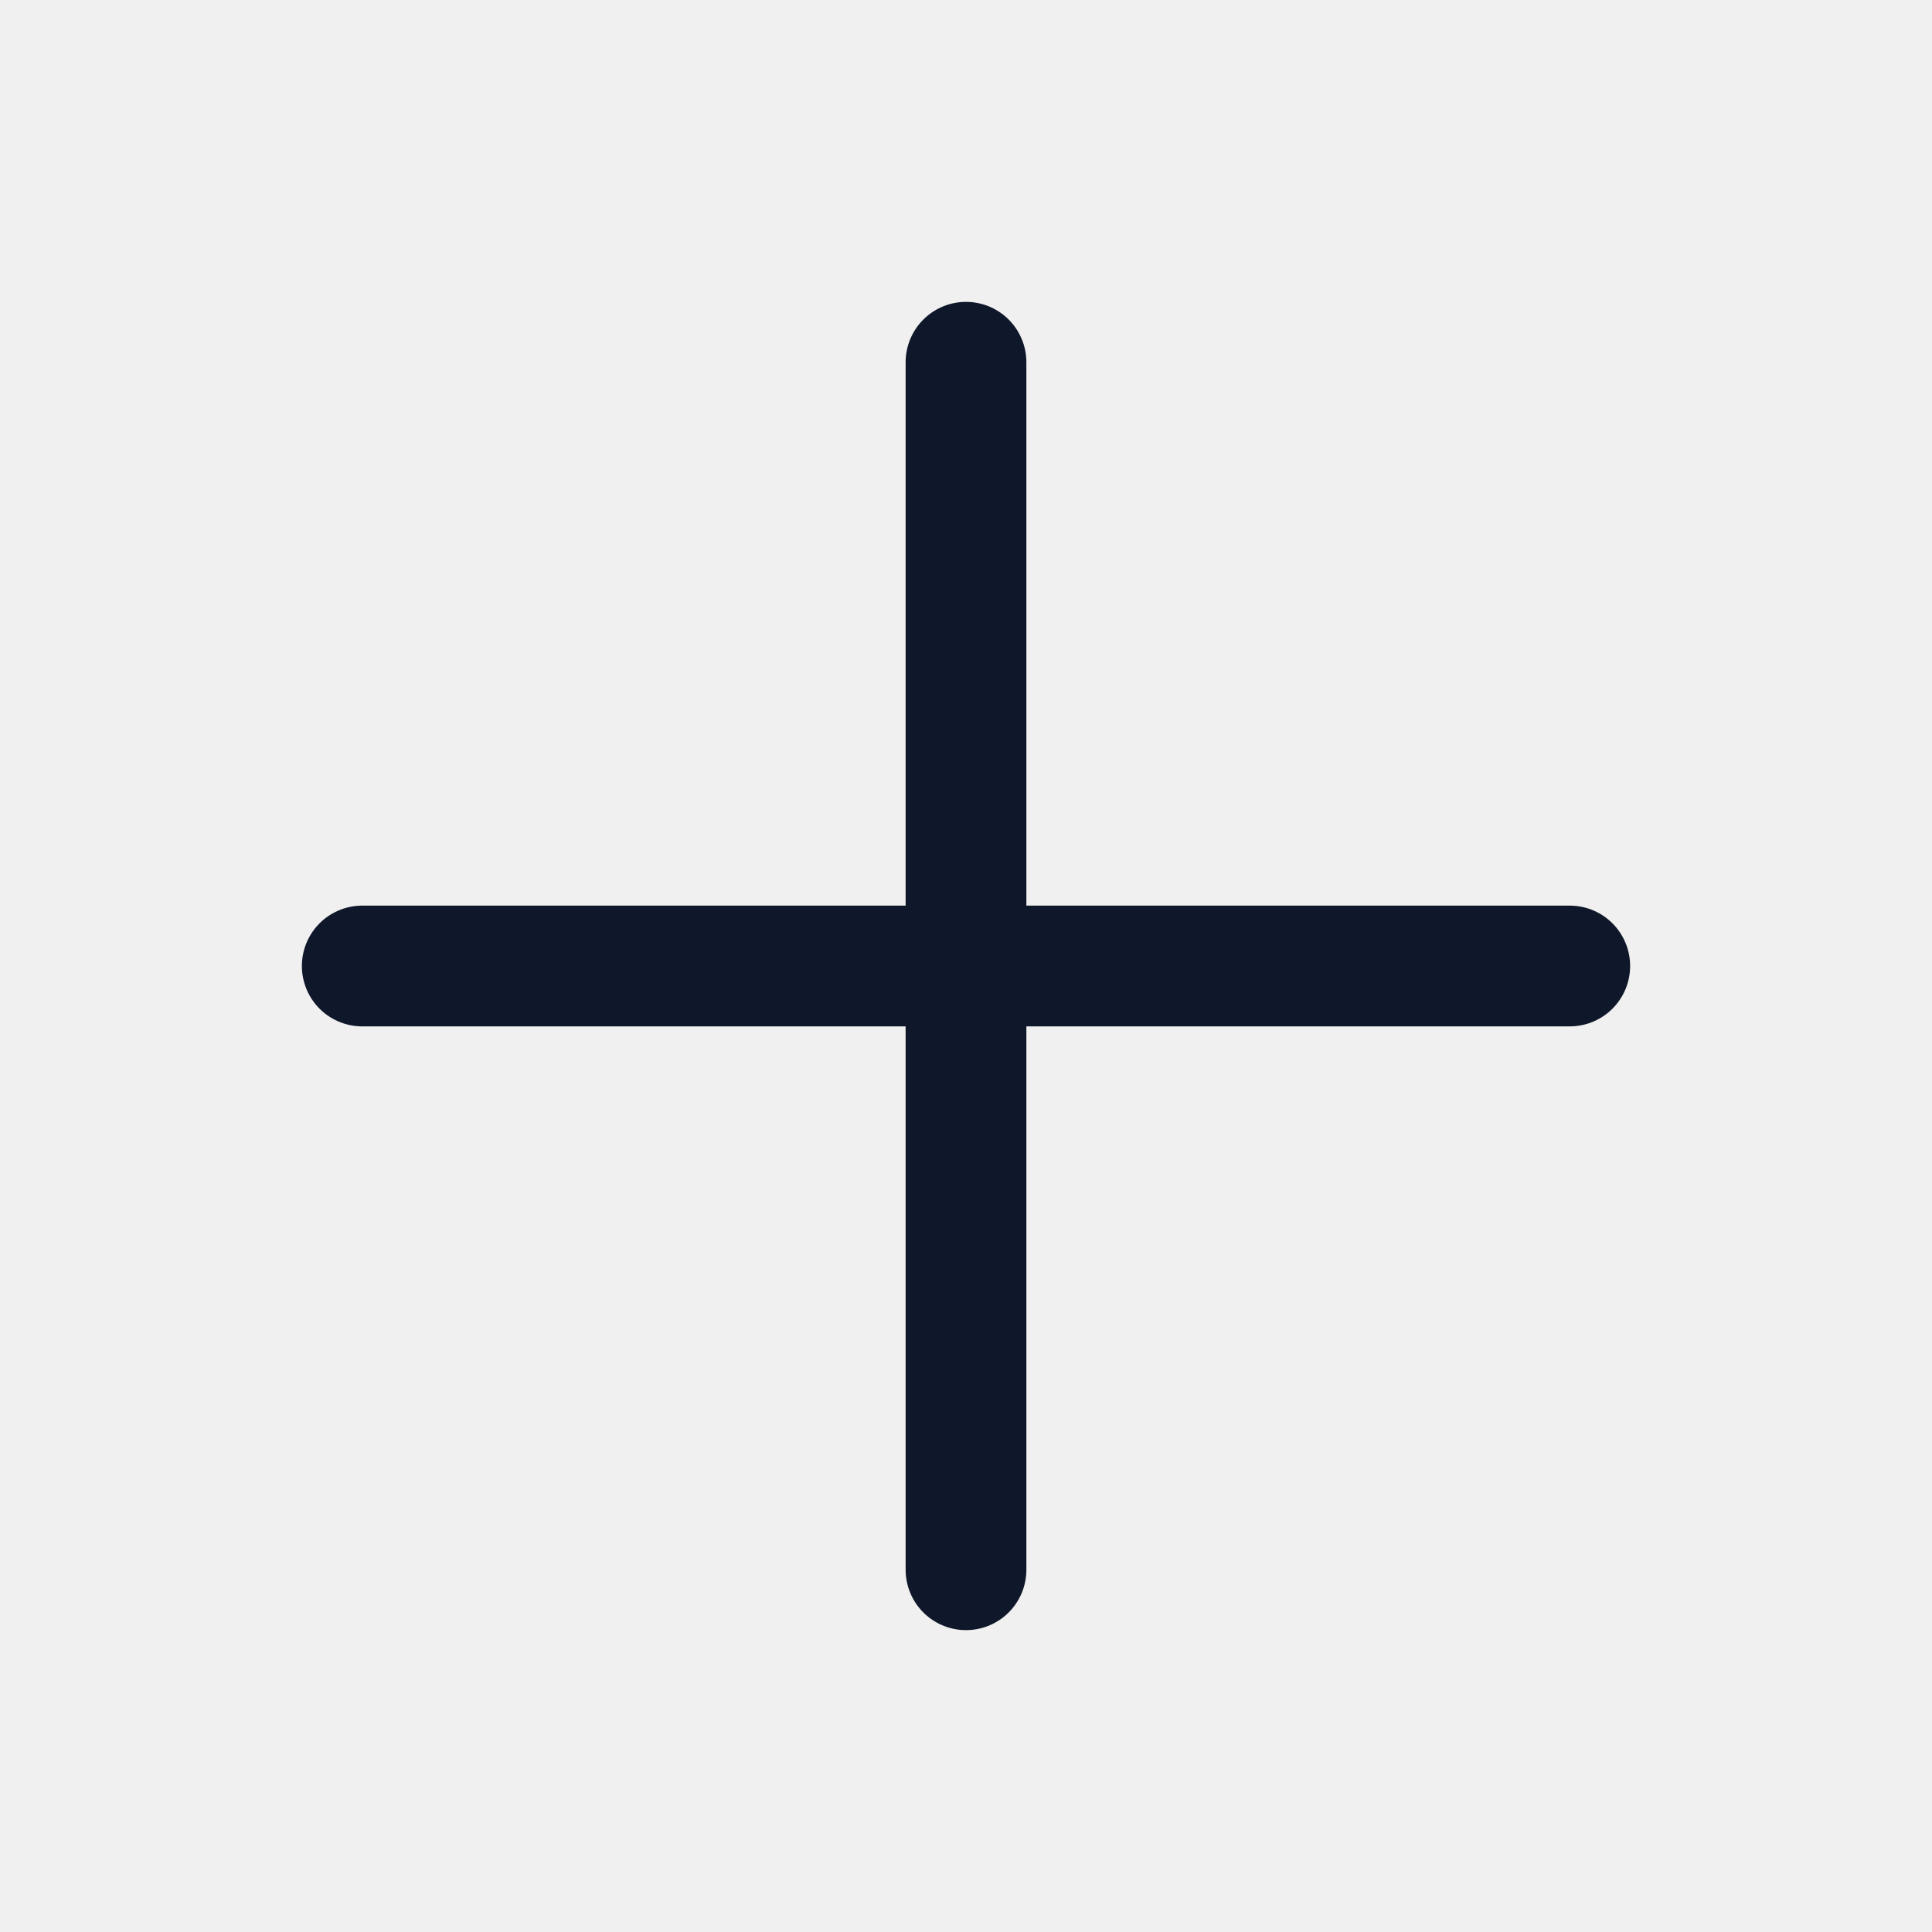
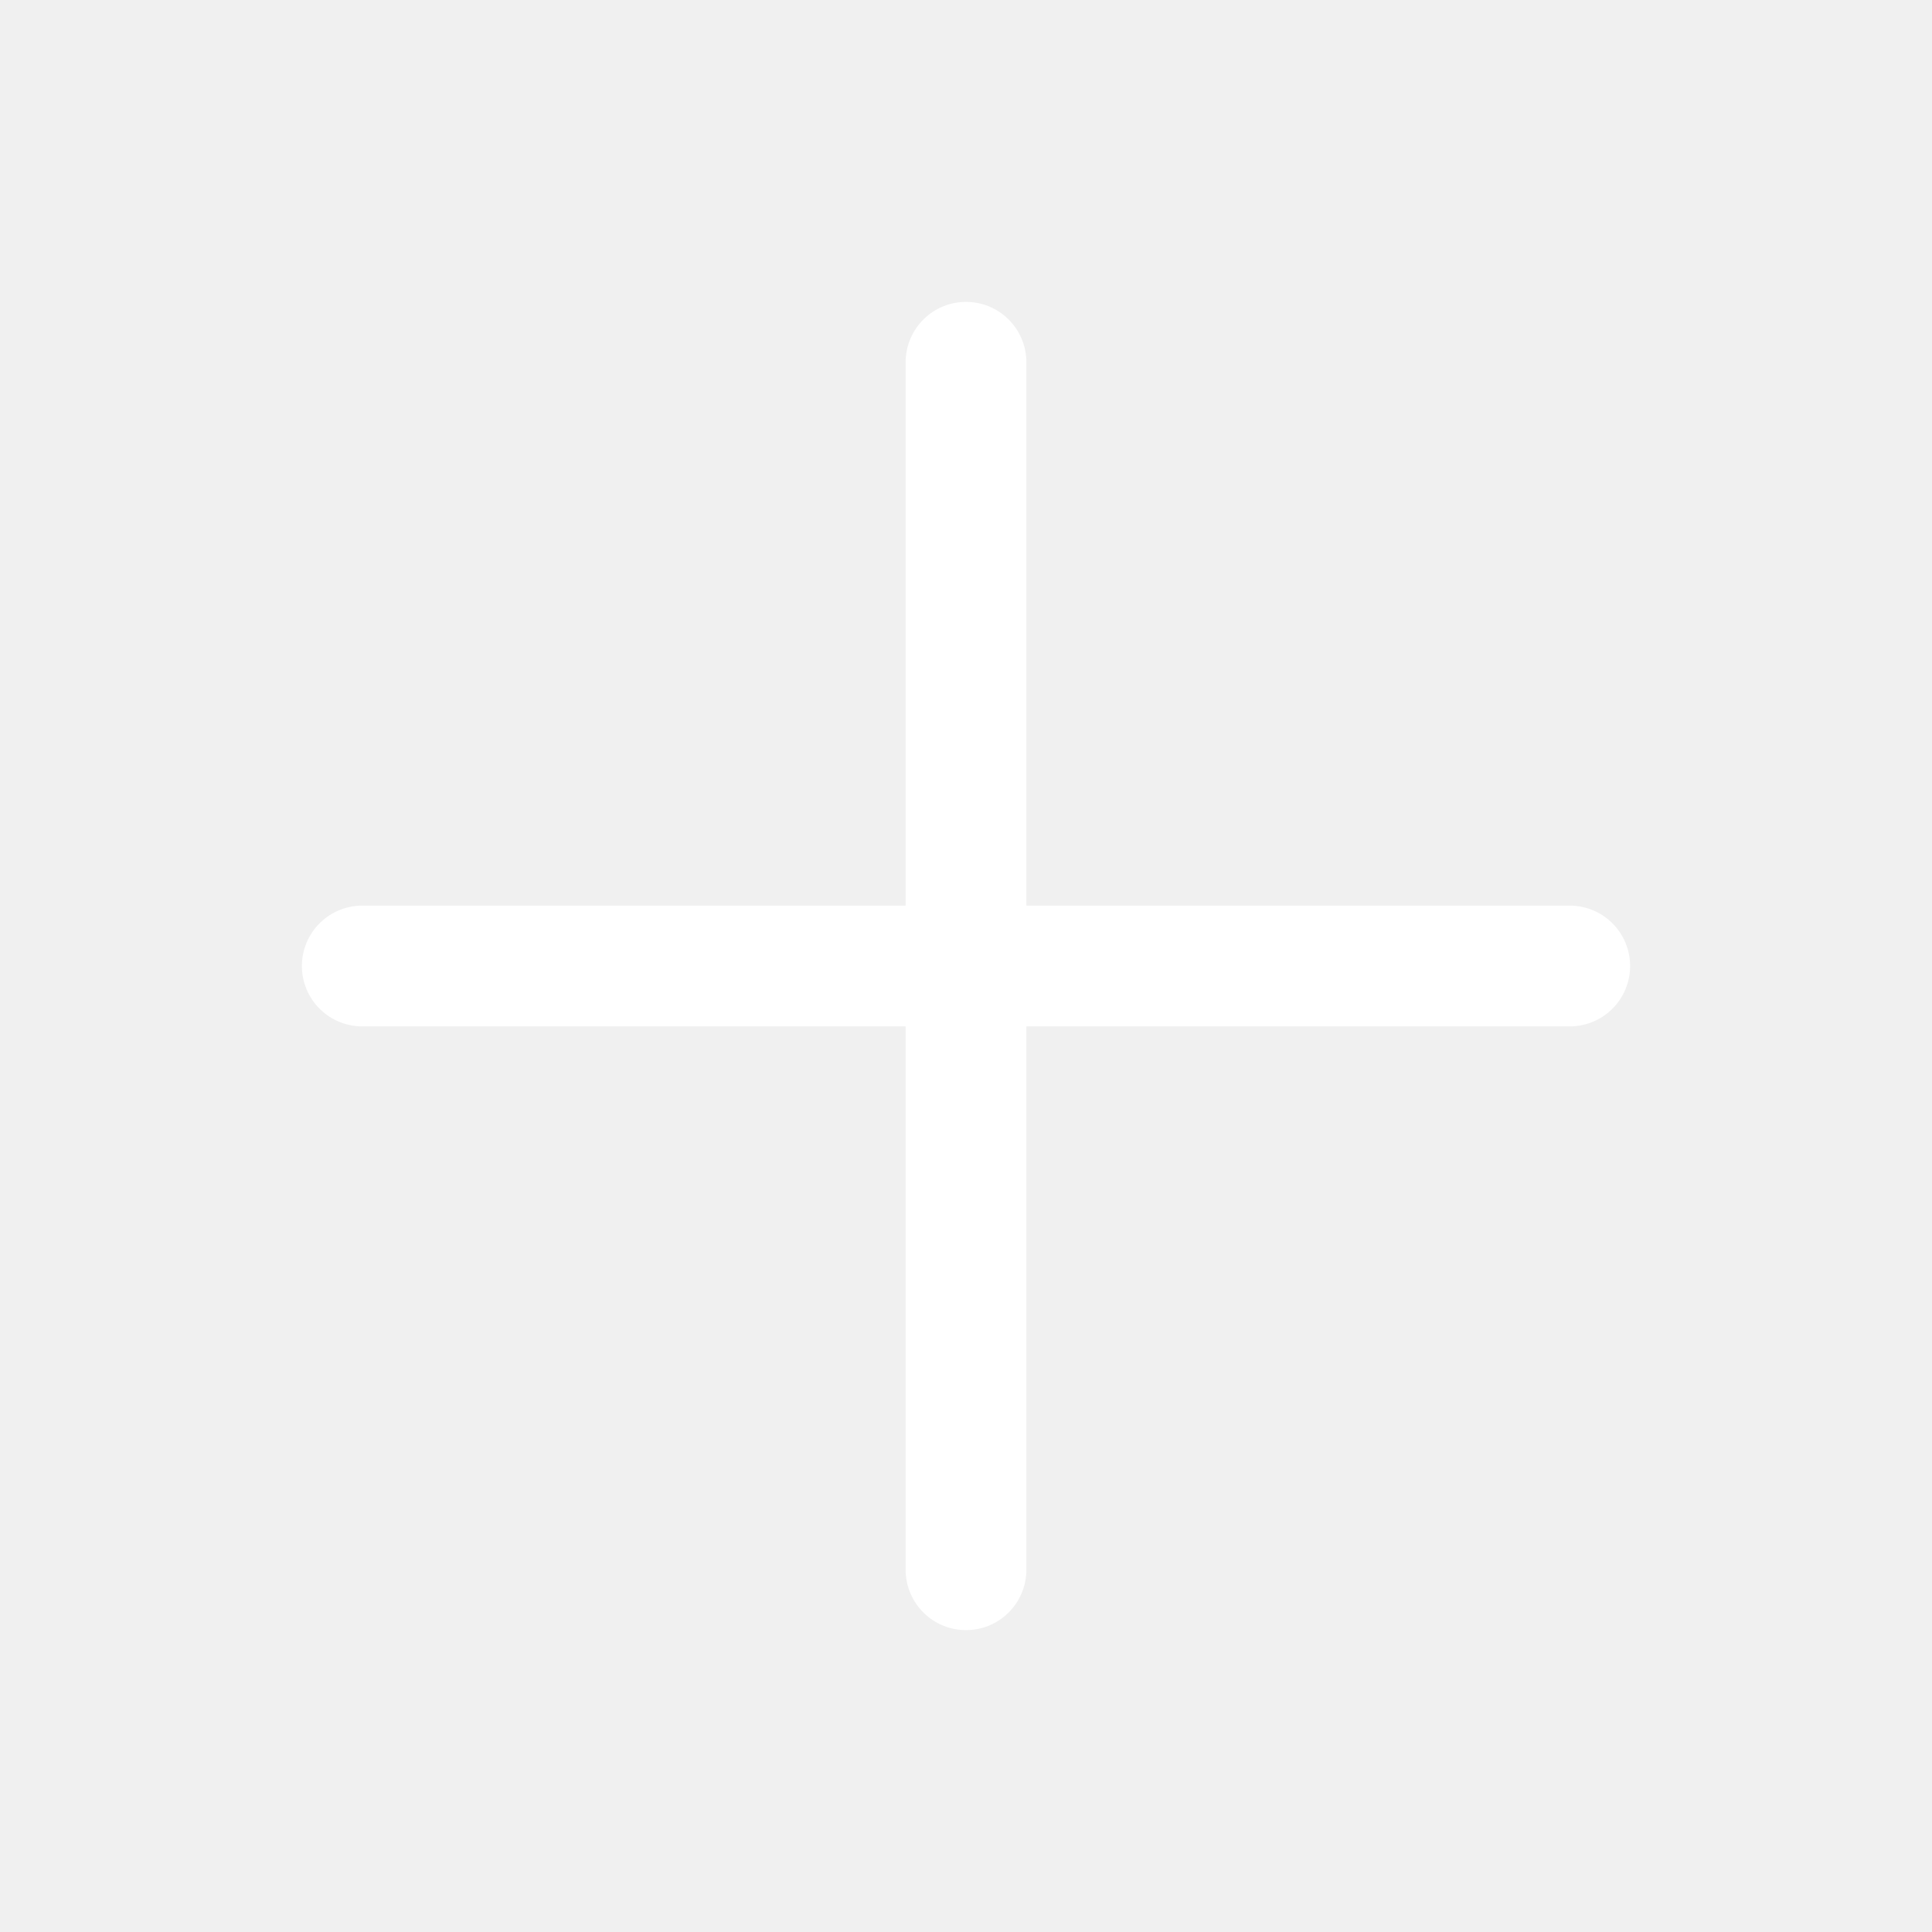
<svg xmlns="http://www.w3.org/2000/svg" width="16" height="16" viewBox="0 0 24 24" fill="none">
-   <path d="M12 4.5V19.5M19.5 12L4.5 12" stroke="#0F172A" stroke-width="1.5" stroke-linecap="round" stroke-linejoin="round" />
+   <path d="M12 4.5V19.5M19.5 12L4.5 12" stroke="#fff" stroke-width="1.5" stroke-linecap="round" stroke-linejoin="round" />
</svg>
